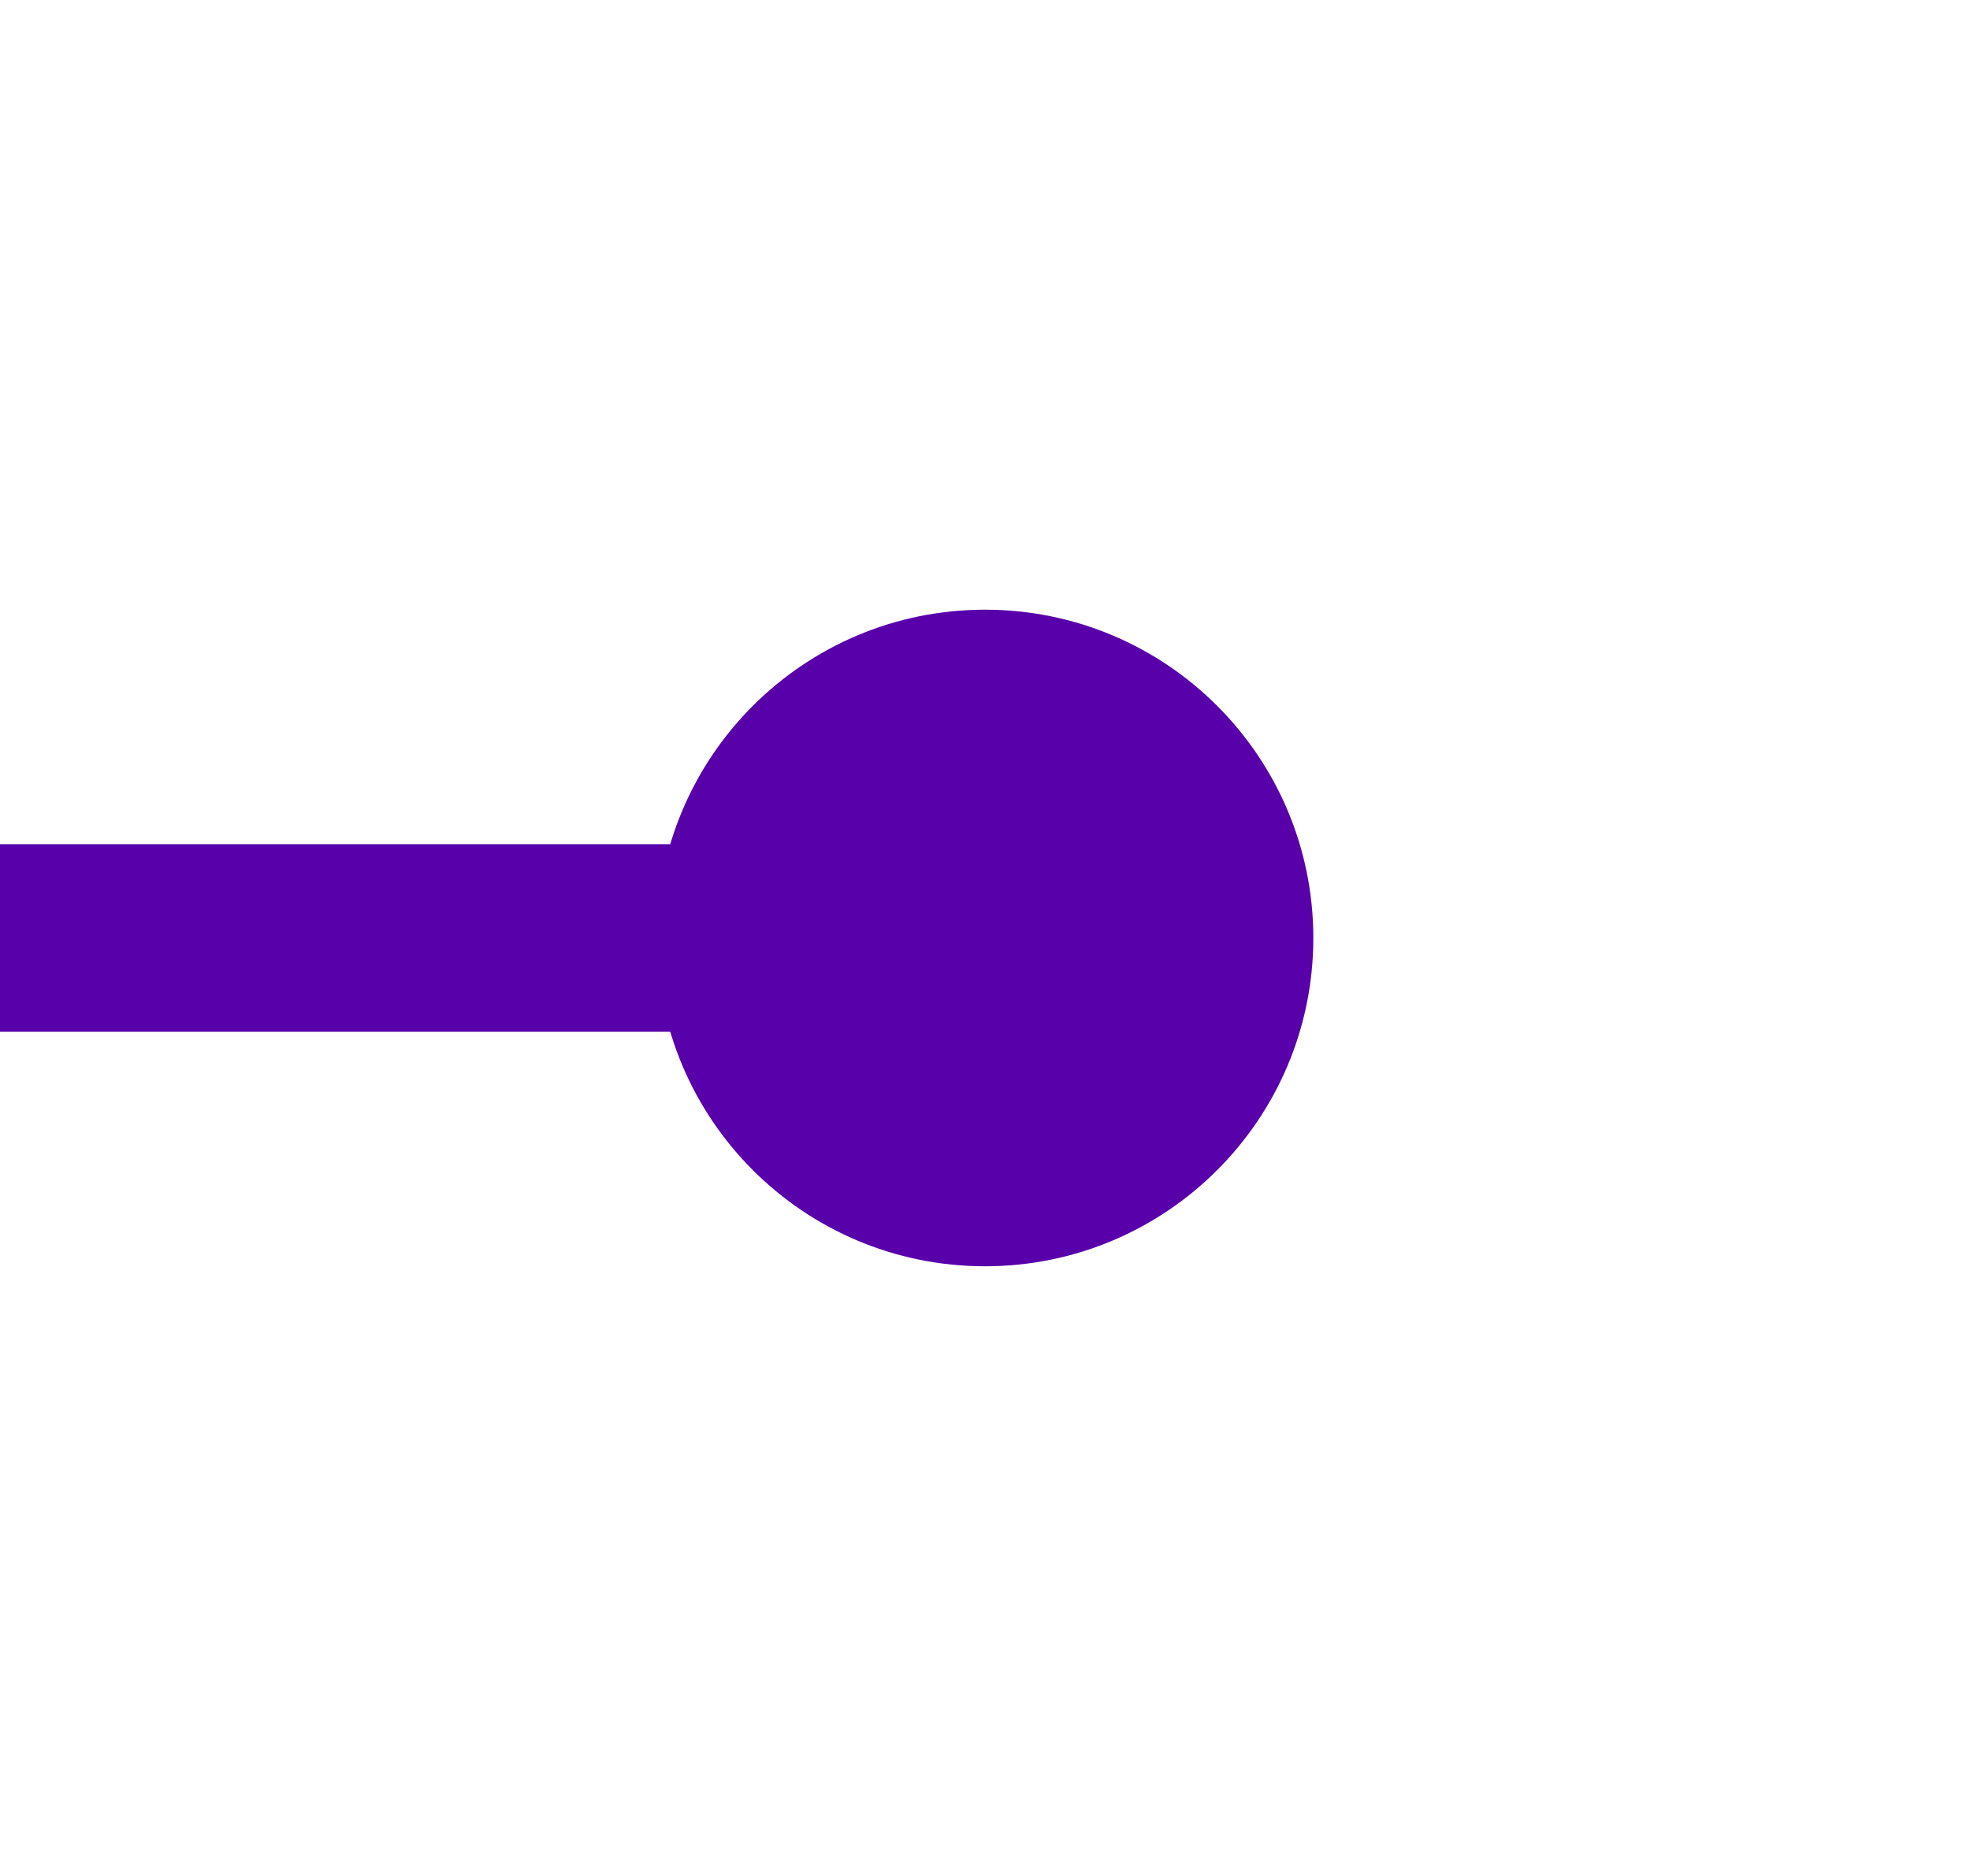
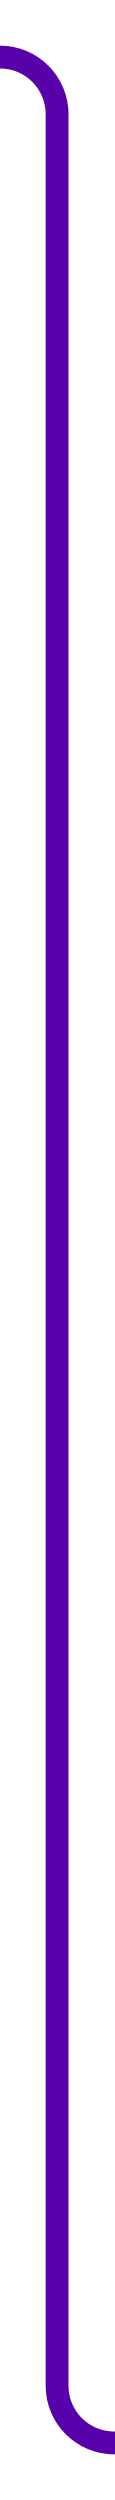
- <svg xmlns="http://www.w3.org/2000/svg" version="1.1" width="21px" height="20px" preserveAspectRatio="xMinYMid meet" viewBox="312 2502 21 18">
-   <path d="M 324 2511  L 274 2511  " stroke-width="2" stroke-dasharray="0" stroke="rgba(88, 0, 170, 1)" fill="none" class="stroke" />
-   <path d="M 322.5 2507.5  A 3.5 3.5 0 0 0 319 2511 A 3.5 3.5 0 0 0 322.5 2514.5 A 3.5 3.5 0 0 0 326 2511 A 3.5 3.5 0 0 0 322.5 2507.5 Z M 275 2503.4  L 268 2511  L 275 2518.6  L 275 2503.4  Z " fill-rule="nonzero" fill="rgba(88, 0, 170, 1)" stroke="none" class="fill" />
+ <svg xmlns="http://www.w3.org/2000/svg" version="1.1" width="10px" height="219px" preserveAspectRatio="xMidYMin meet" viewBox="687 6490 8 219">
+   <path d="M 811 6704  L 696 6704  A 5 5 0 0 1 691 6699 L 691 6500  A 5 5 0 0 0 686 6495 L 576 6495  " stroke-width="2" stroke-dasharray="0" stroke="rgba(88, 0, 170, 1)" fill="none" class="stroke" />
+   <path d="M 809.5 6700.5  A 3.5 3.5 0 0 0 806 6704 A 3.5 3.5 0 0 0 809.5 6707.5 A 3.5 3.5 0 0 0 813 6704 A 3.5 3.5 0 0 0 809.5 6700.5 Z M 577 6487.4  L 570 6495  L 577 6502.6  L 577 6487.4  Z " fill-rule="nonzero" fill="rgba(88, 0, 170, 1)" stroke="none" class="fill" />
</svg>
